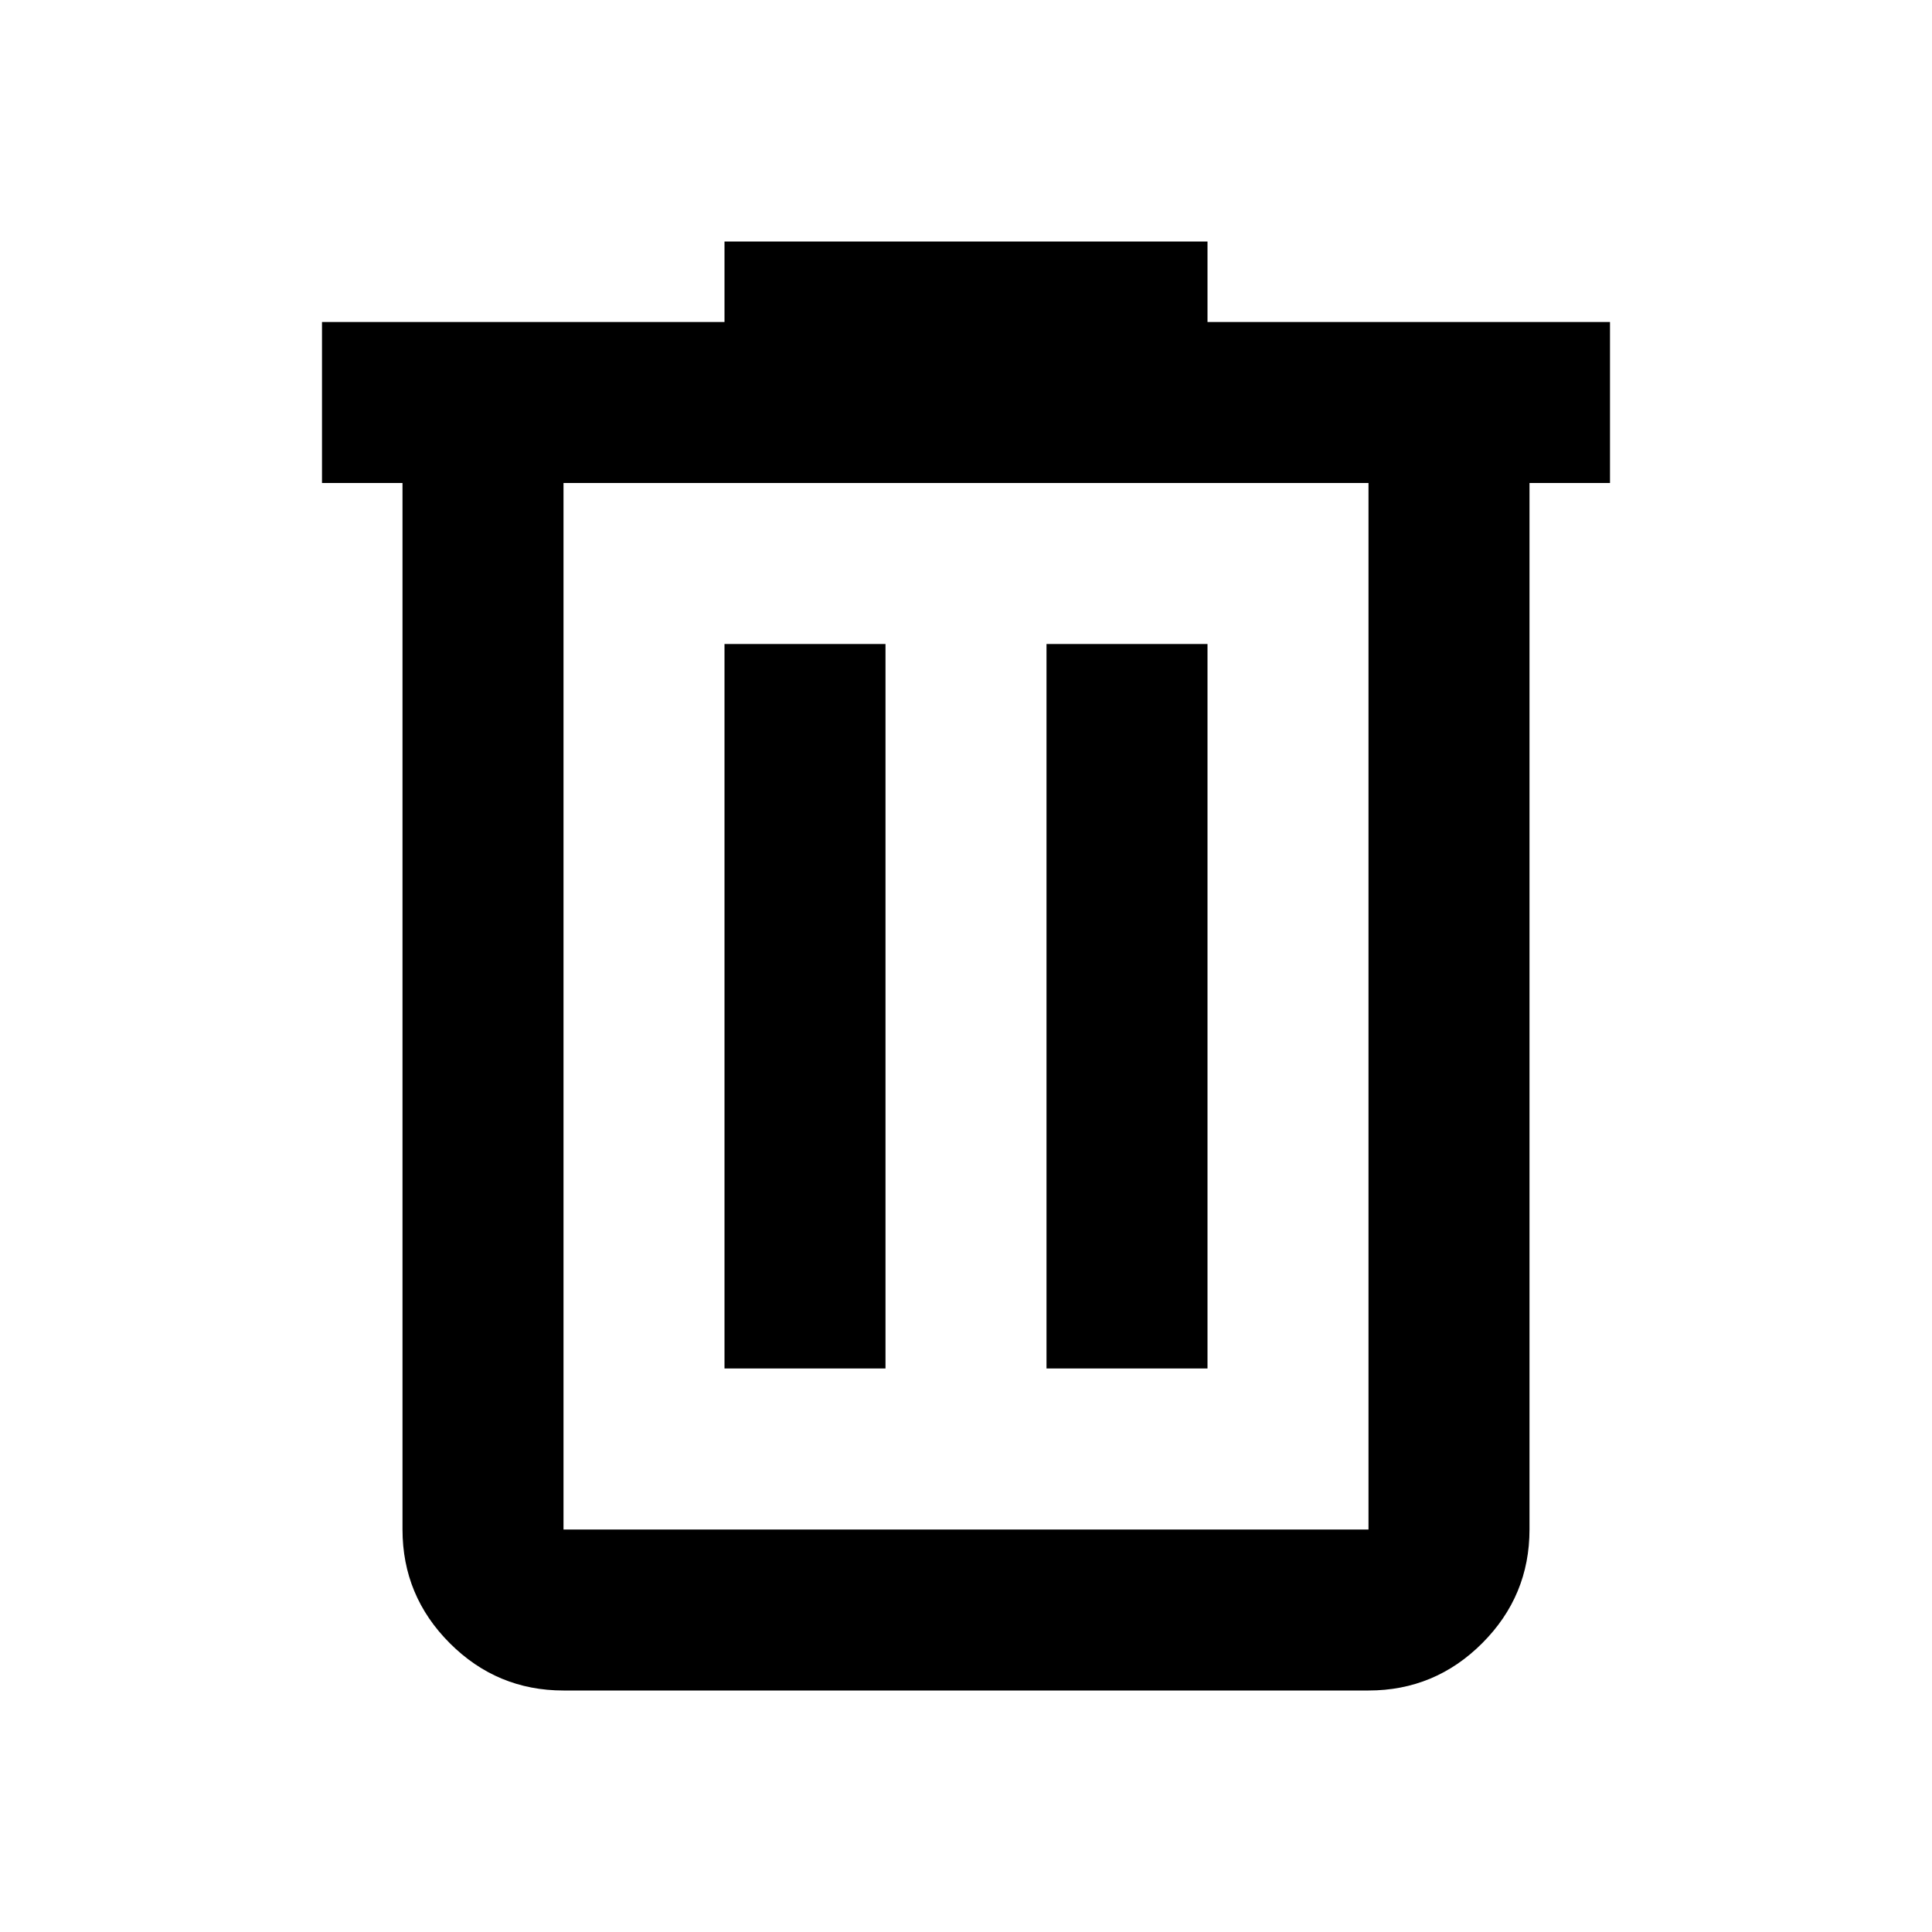
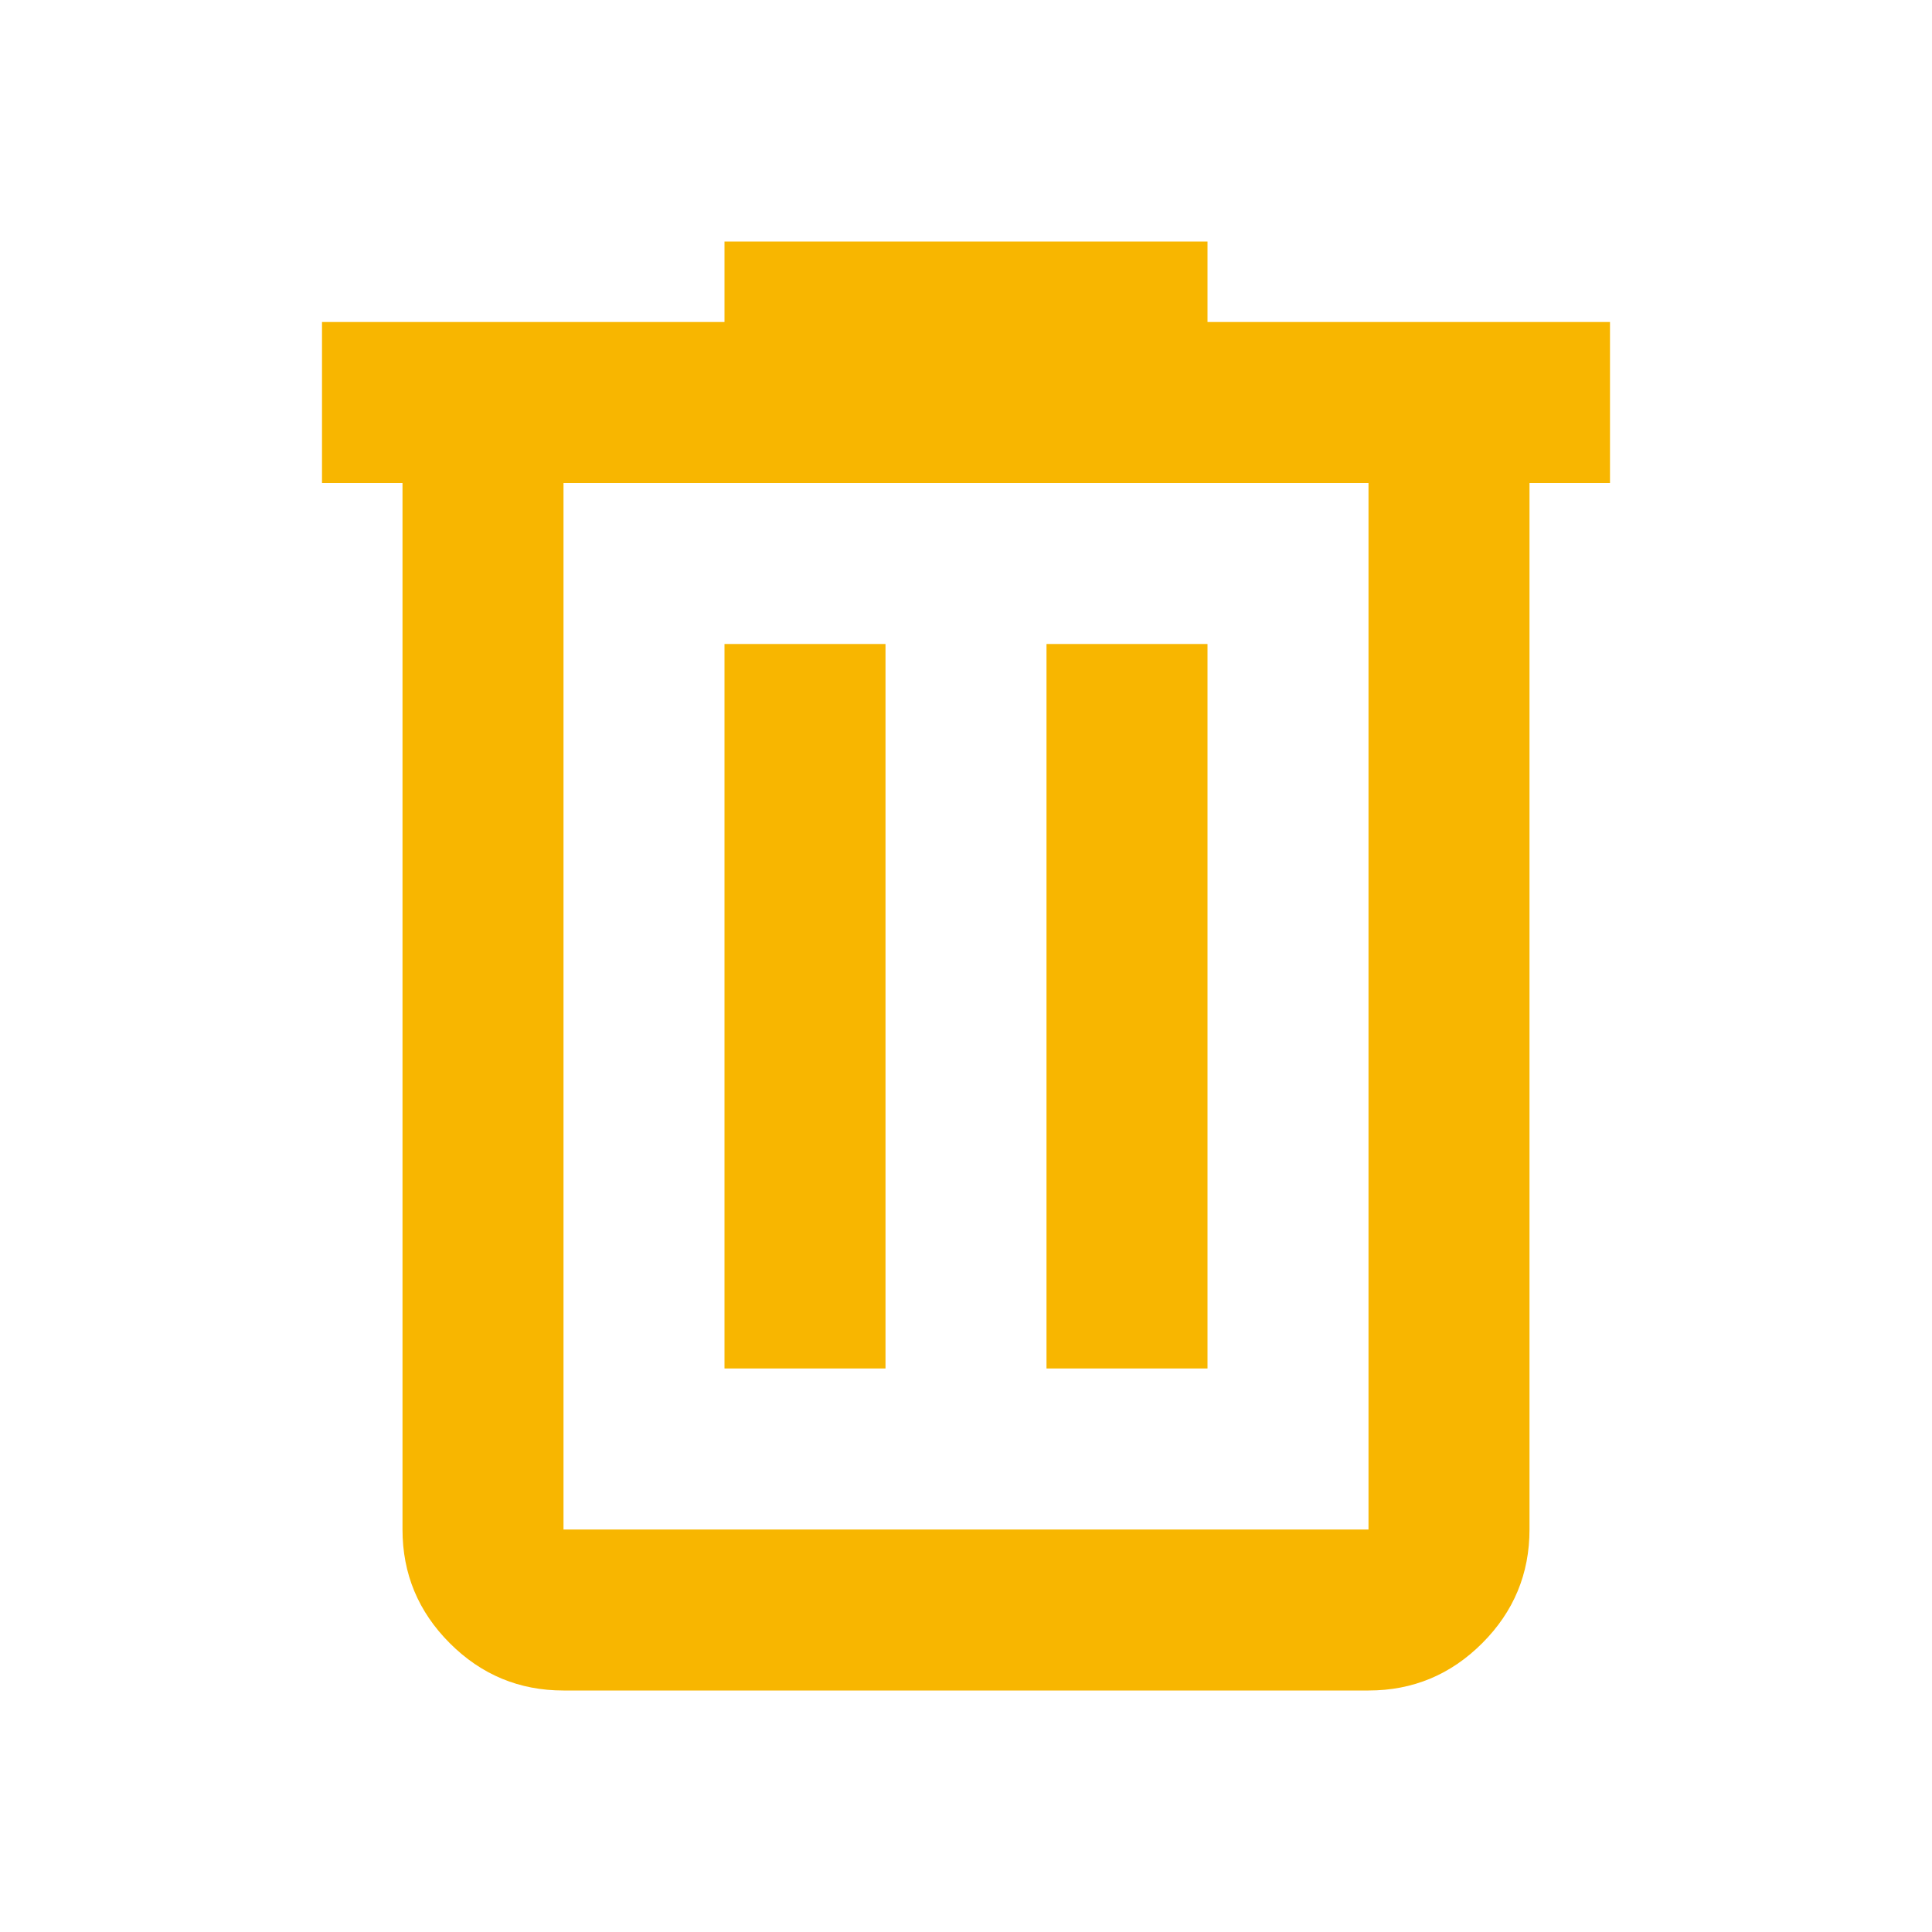
- <svg xmlns="http://www.w3.org/2000/svg" height="24px" viewBox="0 -960 960 960" width="24px" fill="#000">
+ <svg xmlns="http://www.w3.org/2000/svg" height="24px" viewBox="0 -960 960 960" width="24px" fill="#f8b600">
  <path d="M280-120q-33 0-56.5-23.5T200-200v-520h-40v-80h200v-40h240v40h200v80h-40v520q0 33-23.5 56.5T680-120H280Zm400-600H280v520h400v-520ZM360-280h80v-360h-80v360Zm160 0h80v-360h-80v360ZM280-720v520-520Z" />
</svg>
